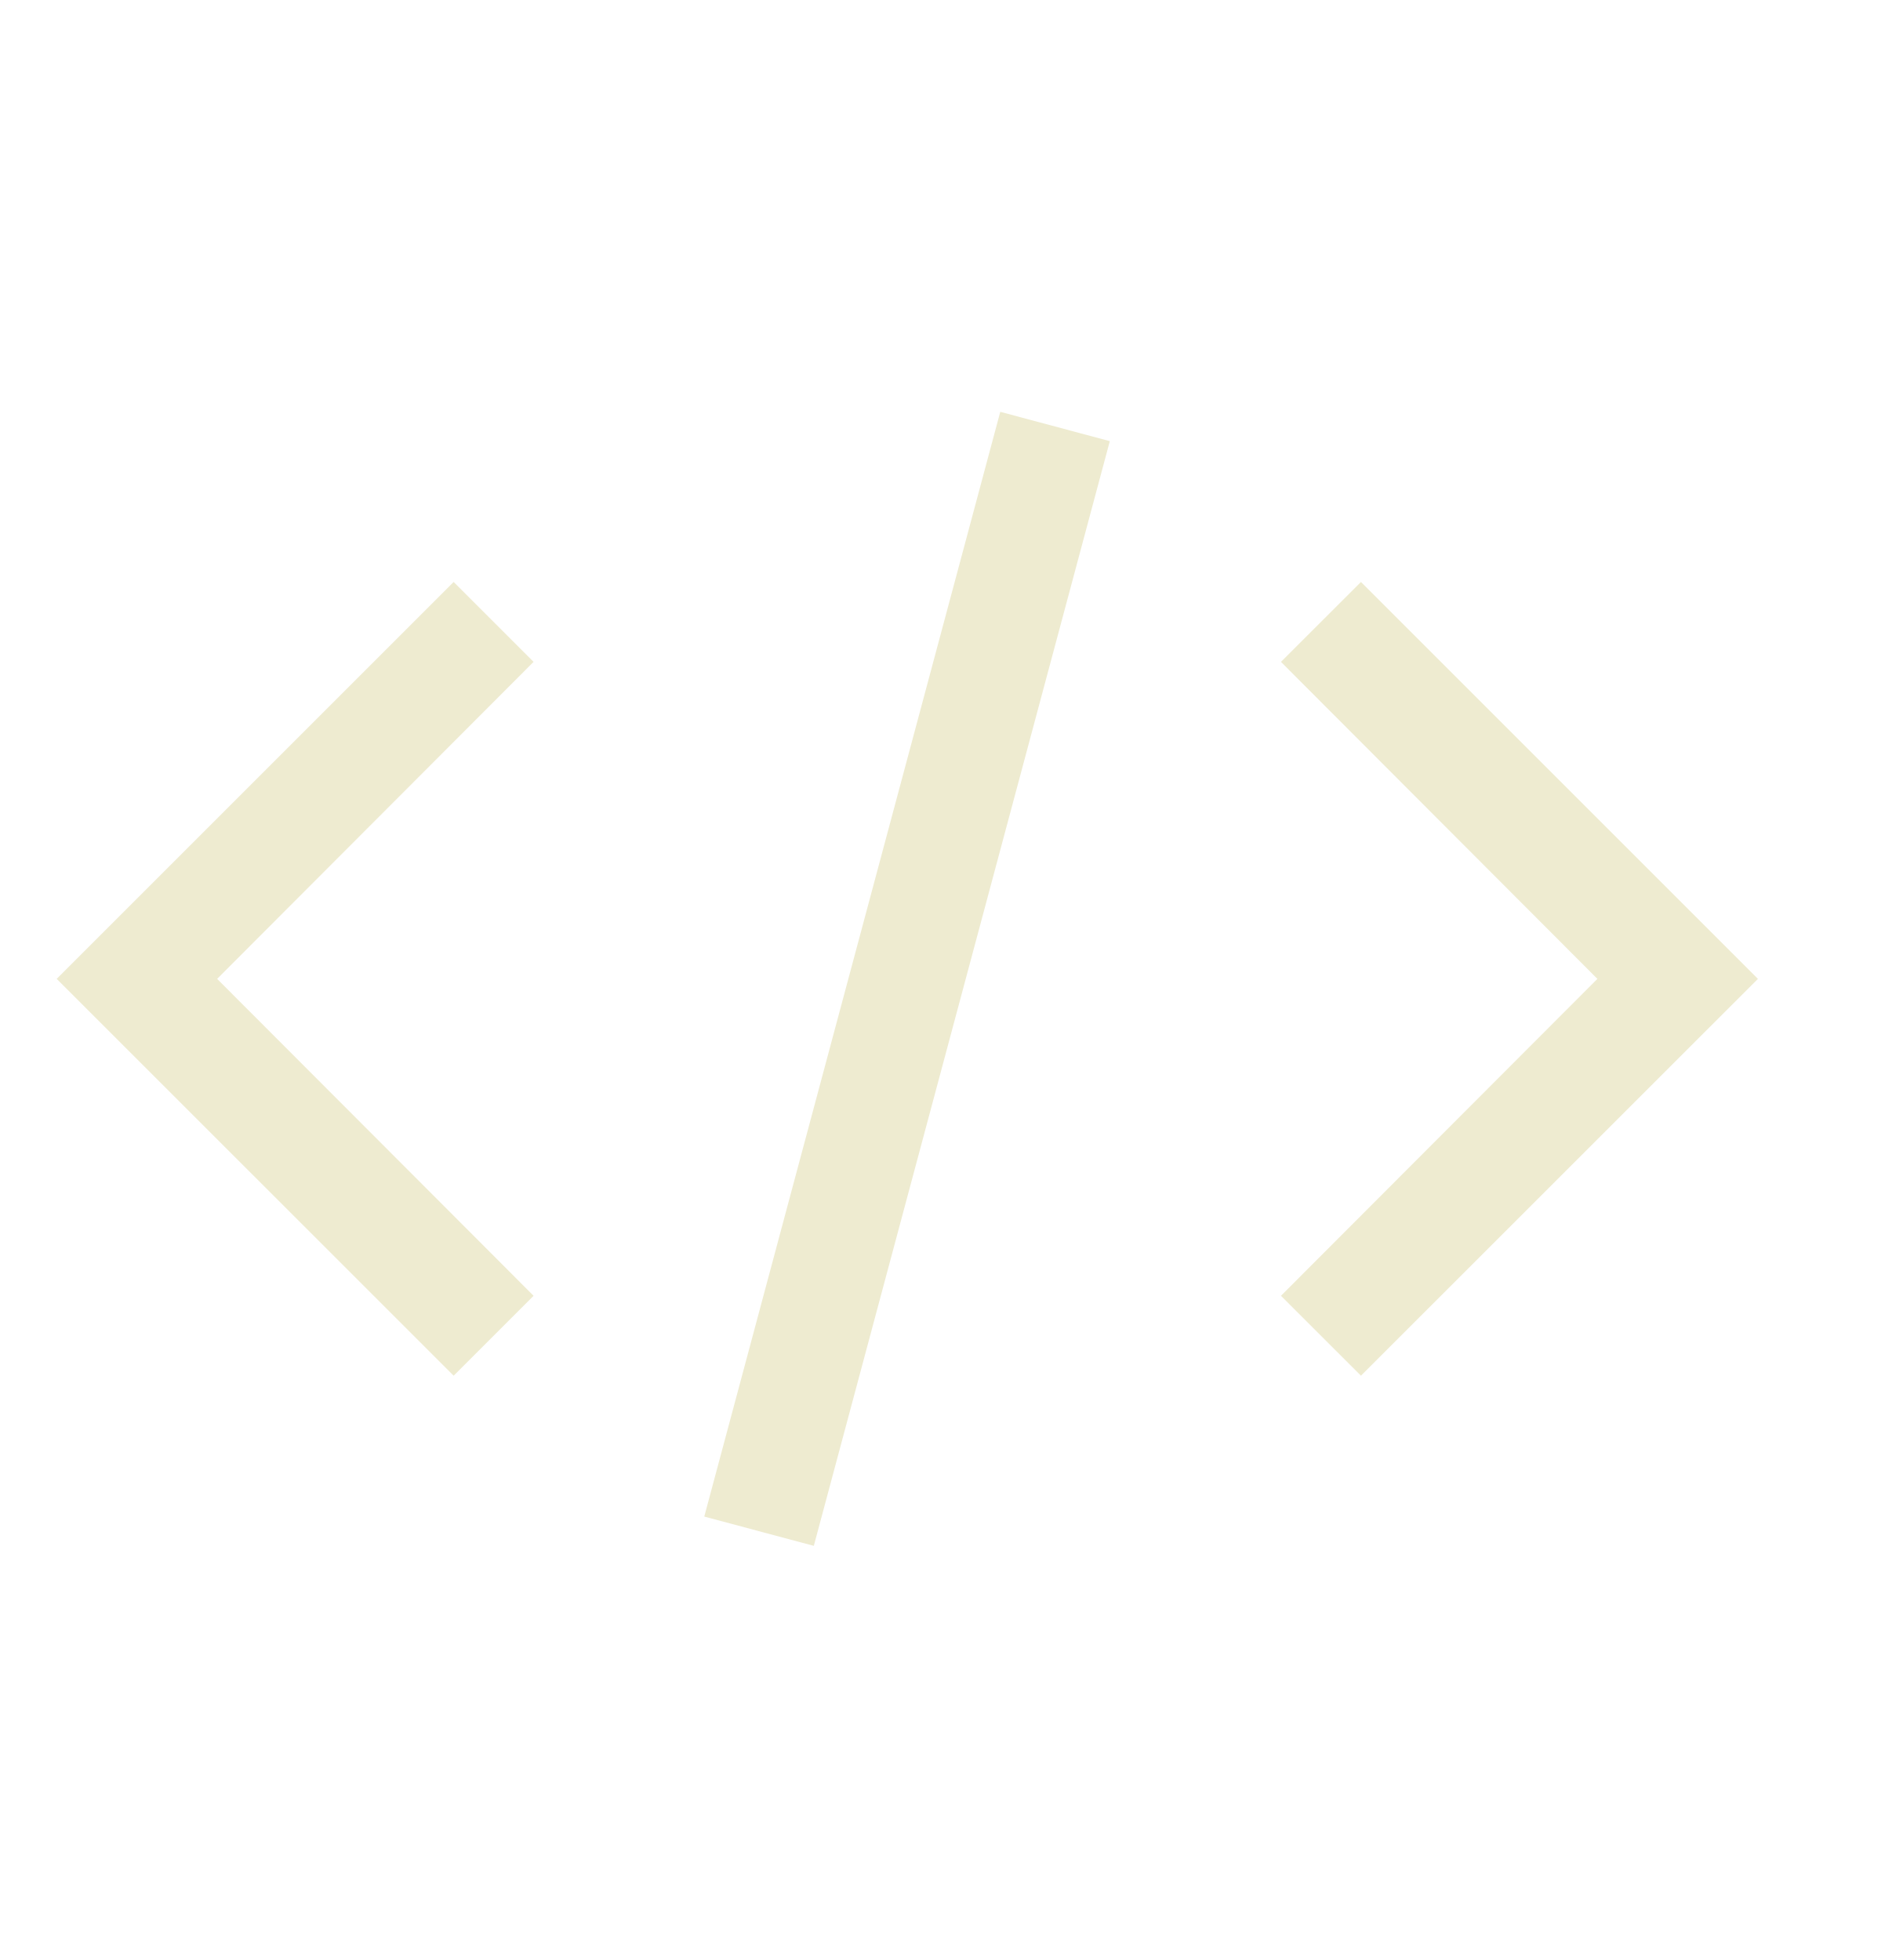
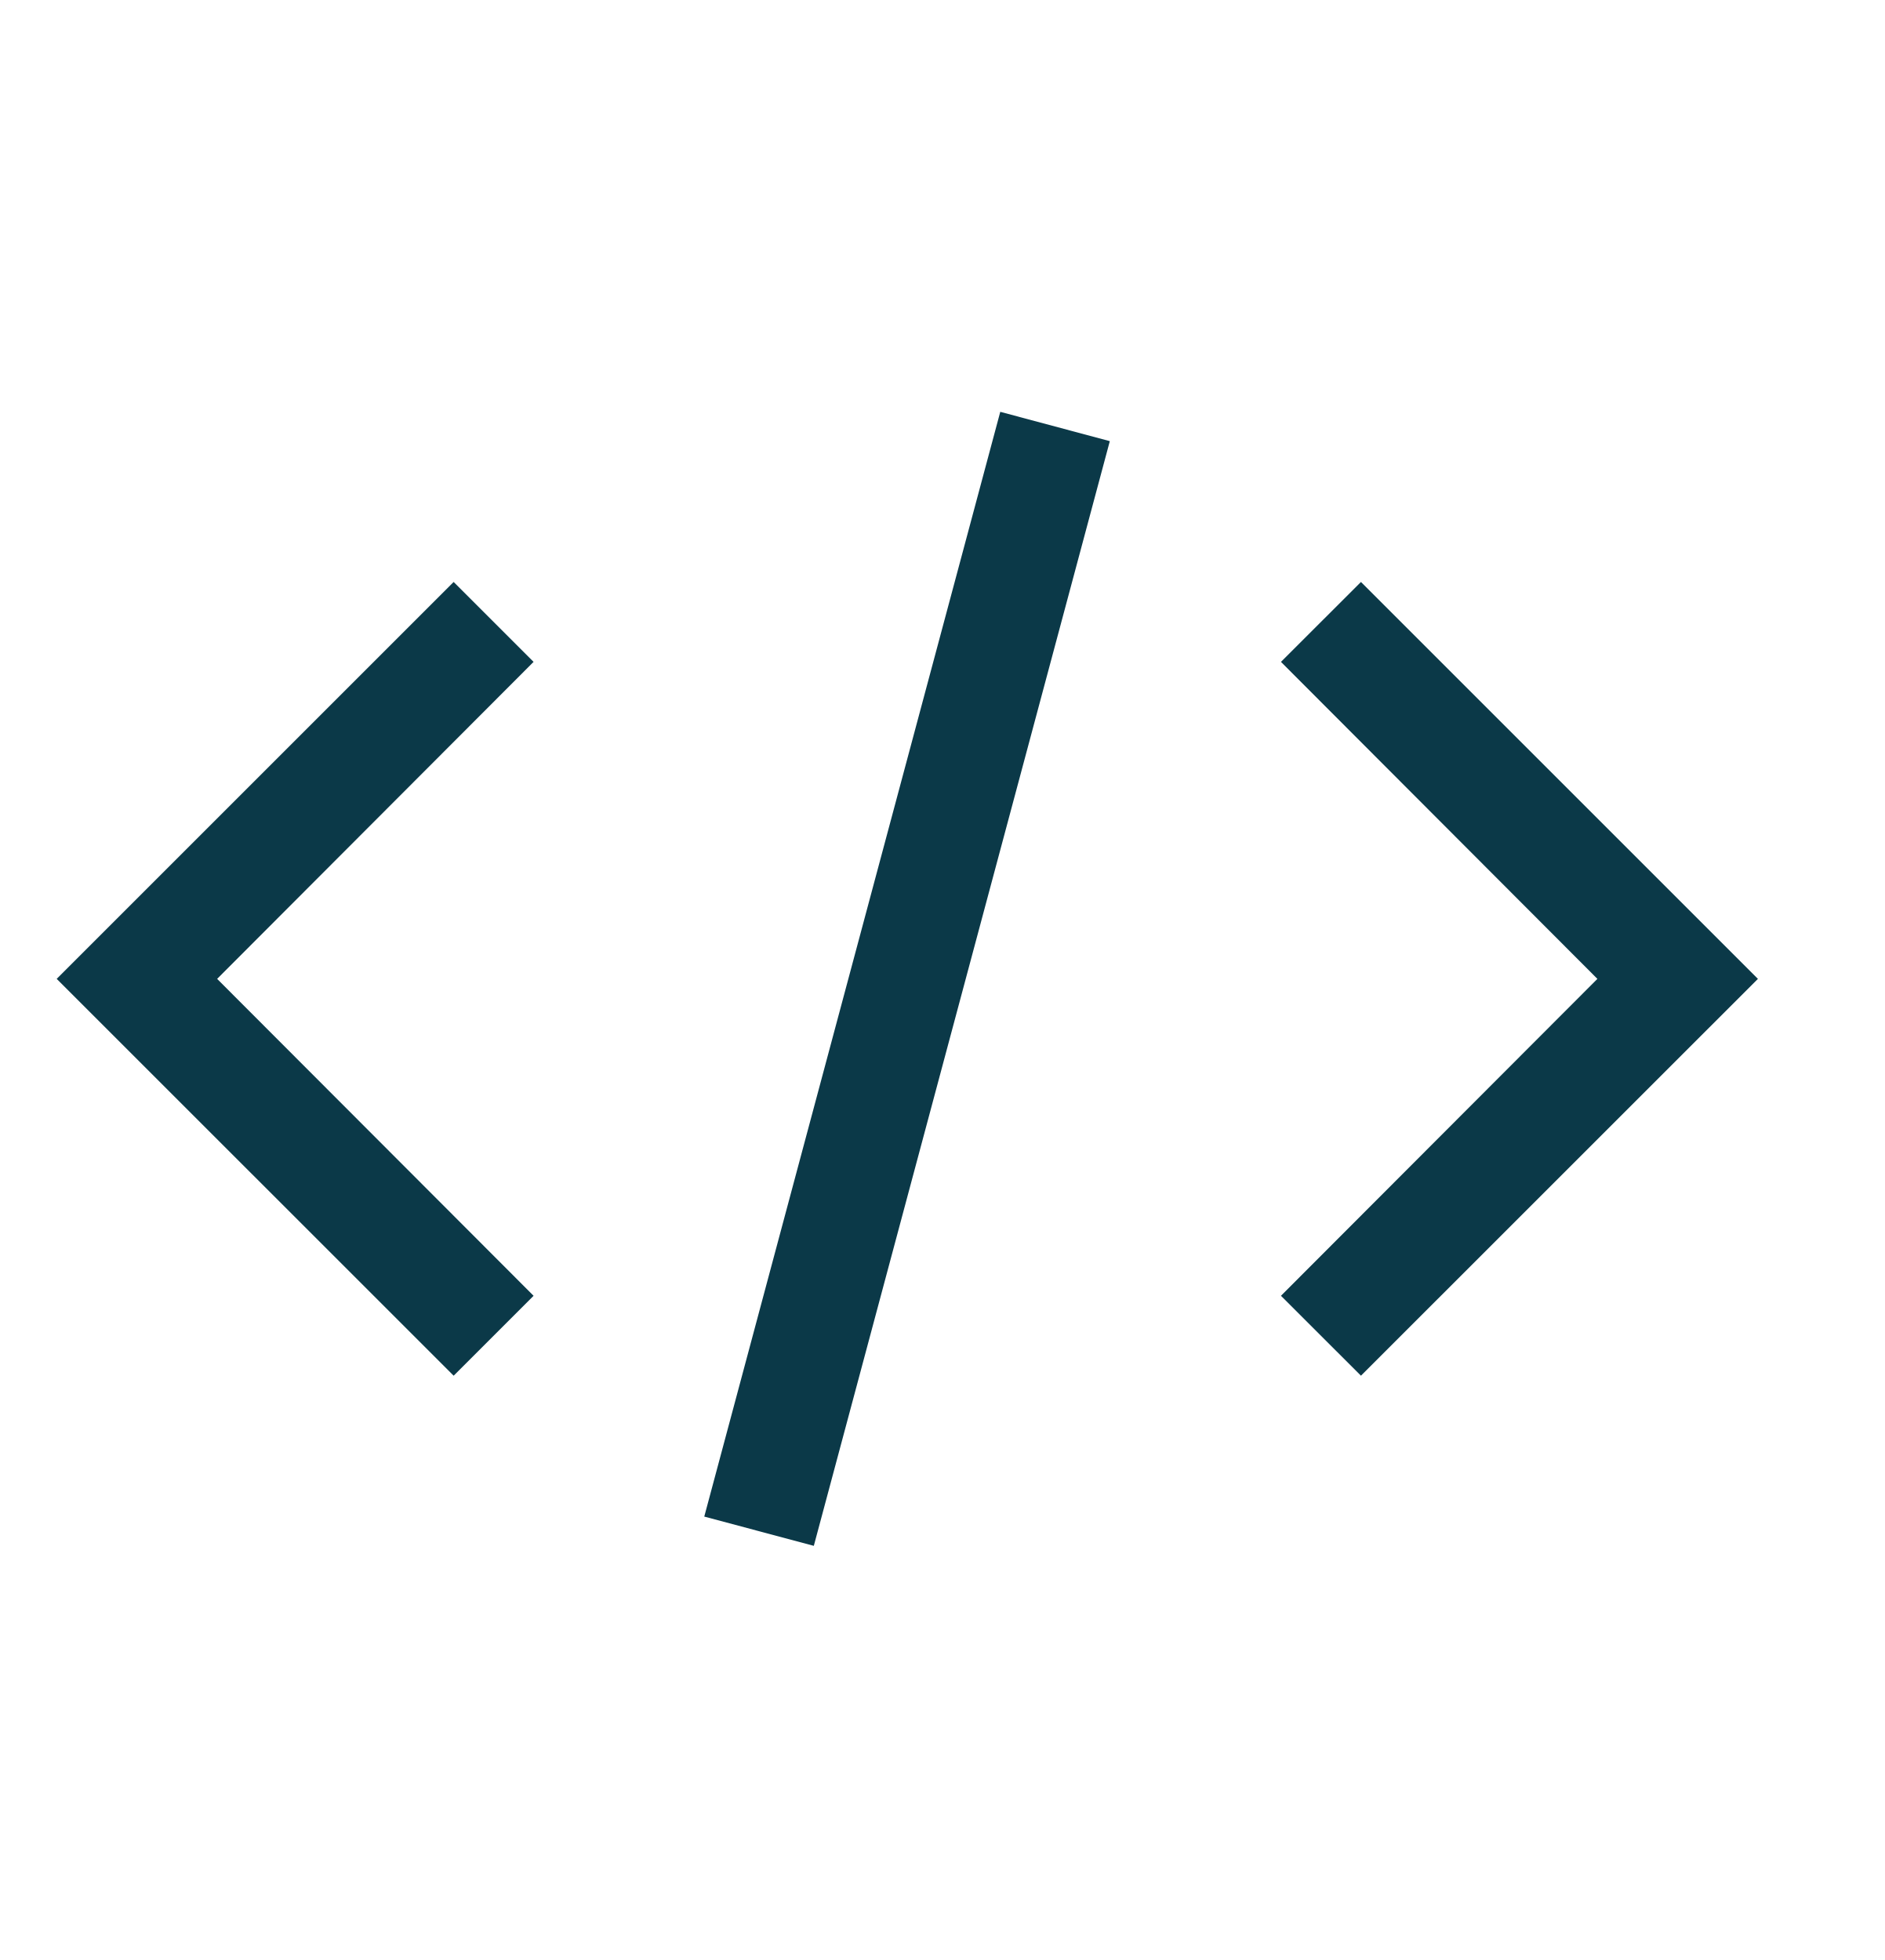
<svg xmlns="http://www.w3.org/2000/svg" width="25" height="26" viewBox="0 0 25 26" fill="none">
-   <path d="M23.316 12.985L18.051 18.249L16.99 17.189L21.187 12.985L16.99 8.78L18.051 7.72L23.316 12.985ZM0.752 12.985L6.017 7.72L7.077 8.78L2.88 12.985L7.077 17.189L6.017 18.249L0.752 12.985ZM9.341 20.118L13.267 5.463L14.72 5.852L10.794 20.506L9.341 20.118Z" fill="#EEEBD0" />
+   <path d="M23.316 12.985L18.051 18.249L16.99 17.189L21.187 12.985L16.99 8.78L18.051 7.72L23.316 12.985ZM0.752 12.985L6.017 7.72L7.077 8.78L2.88 12.985L7.077 17.189L6.017 18.249L0.752 12.985ZM9.341 20.118L13.267 5.463L14.72 5.852L10.794 20.506L9.341 20.118Z" fill="#0B3948" />
</svg>
